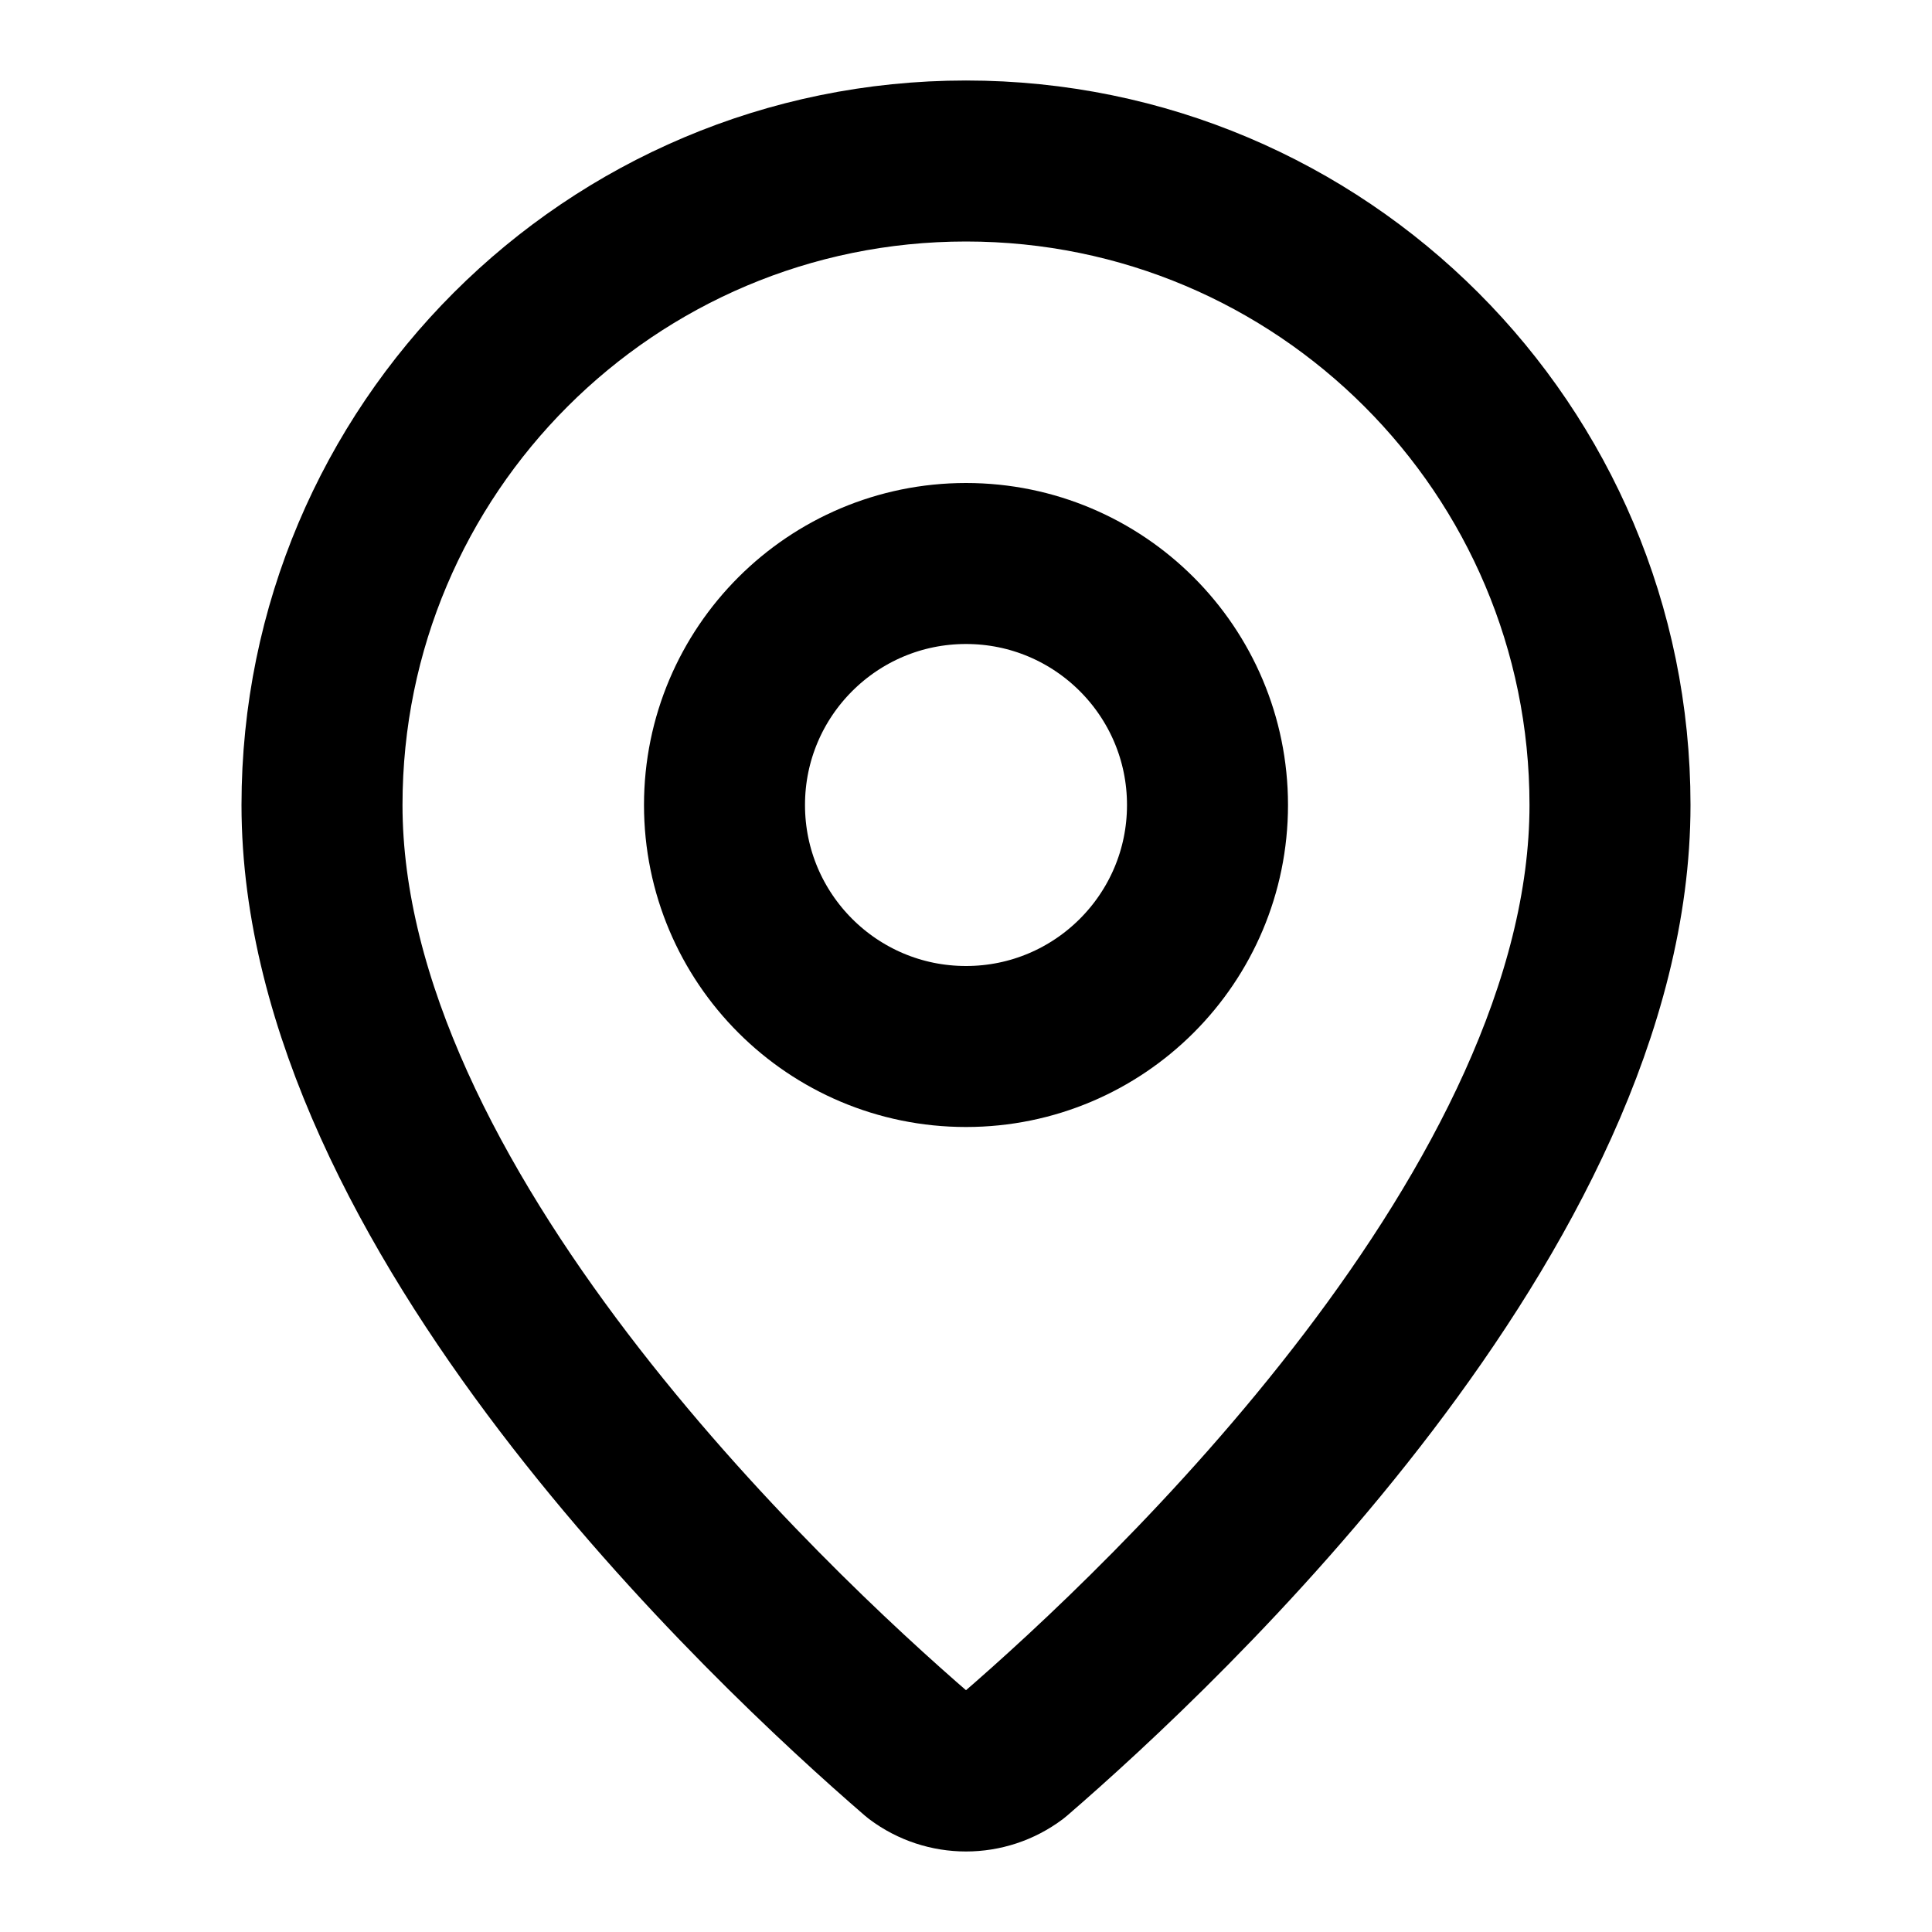
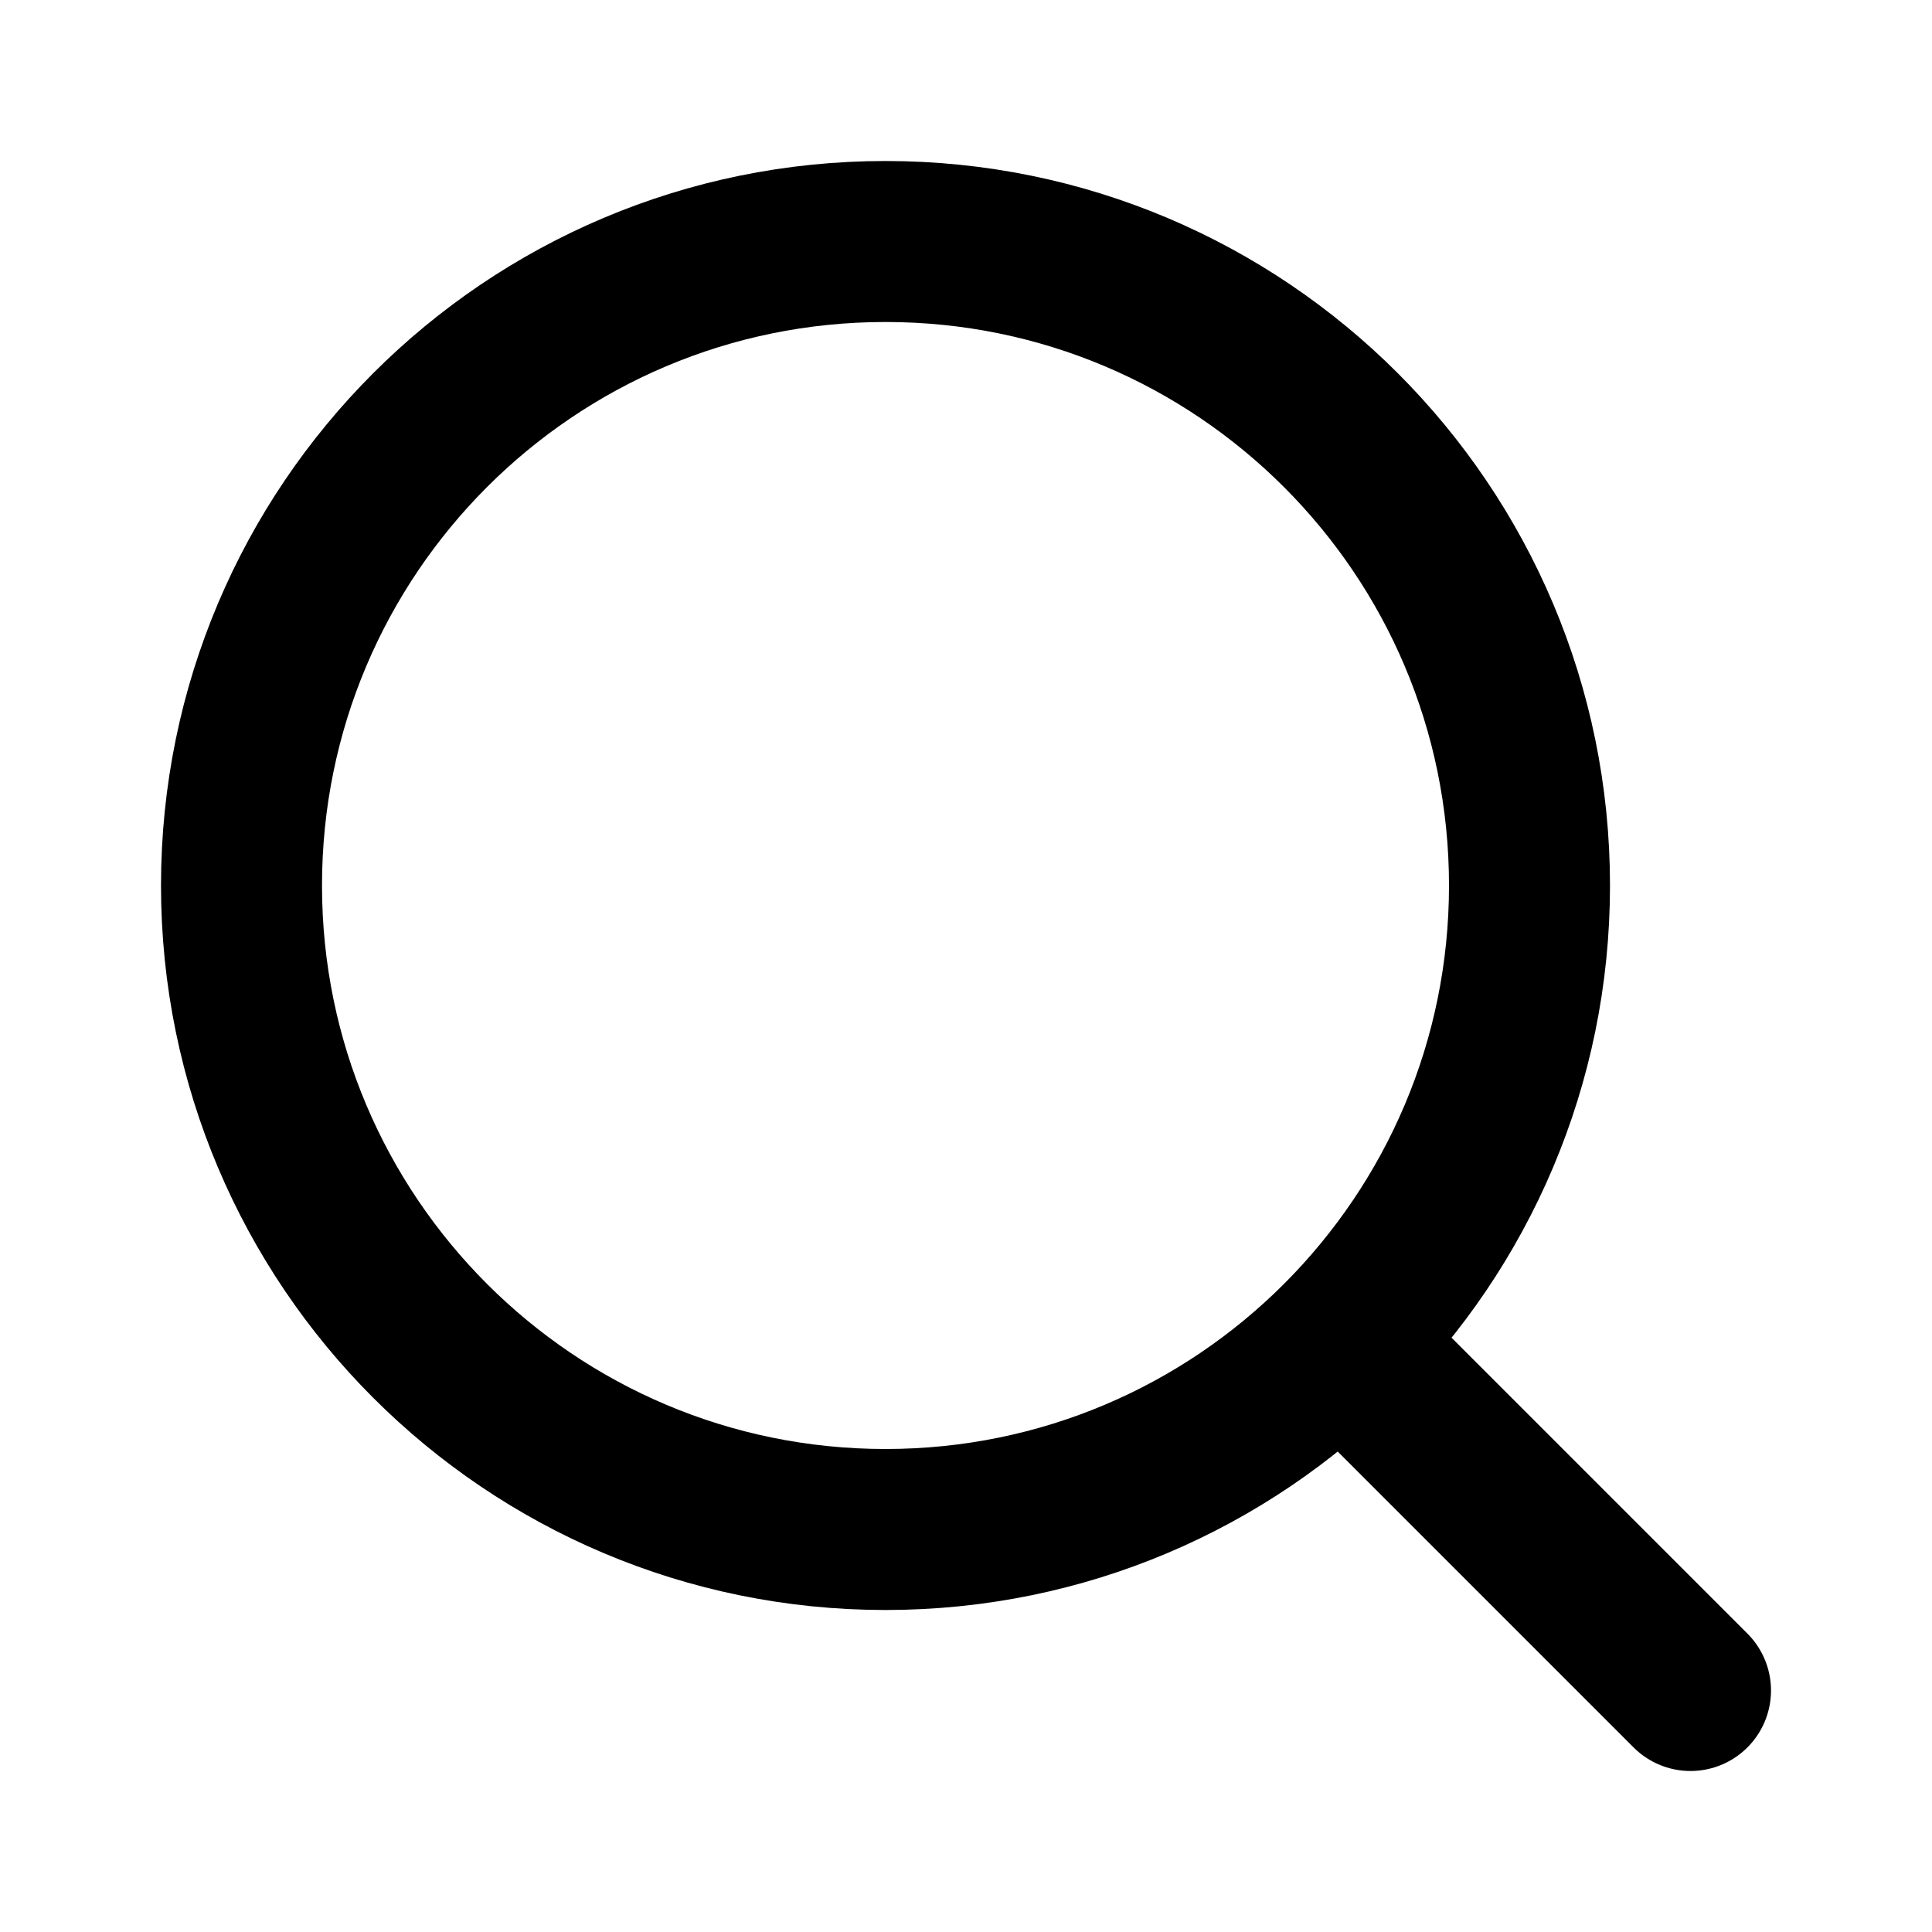
- <svg xmlns="http://www.w3.org/2000/svg" class="lucide lucide-map-pin" width="24" height="24" viewBox="0 0 24 24" fill="none" stroke="currentColor" stroke-width="2" stroke-linecap="round" stroke-linejoin="round">
-   <path d="M20 10c0 4.993-5.539 10.193-7.399 11.799a1 1 0 0 1-1.202 0C9.539 20.193 4 14.993 4 10a8 8 0 0 1 16 0" />
-   <circle cx="12" cy="10" r="3" />
+ <svg xmlns="http://www.w3.org/2000/svg" class="lucide lucide-search" width="24" height="24" viewBox="0 0 24 24" fill="none" stroke="currentColor" stroke-width="2" stroke-linecap="round" stroke-linejoin="round">
+   <path d="m21 21-4.34-4.34" />
+   <circle cx="11" cy="11" r="8" />
</svg>
